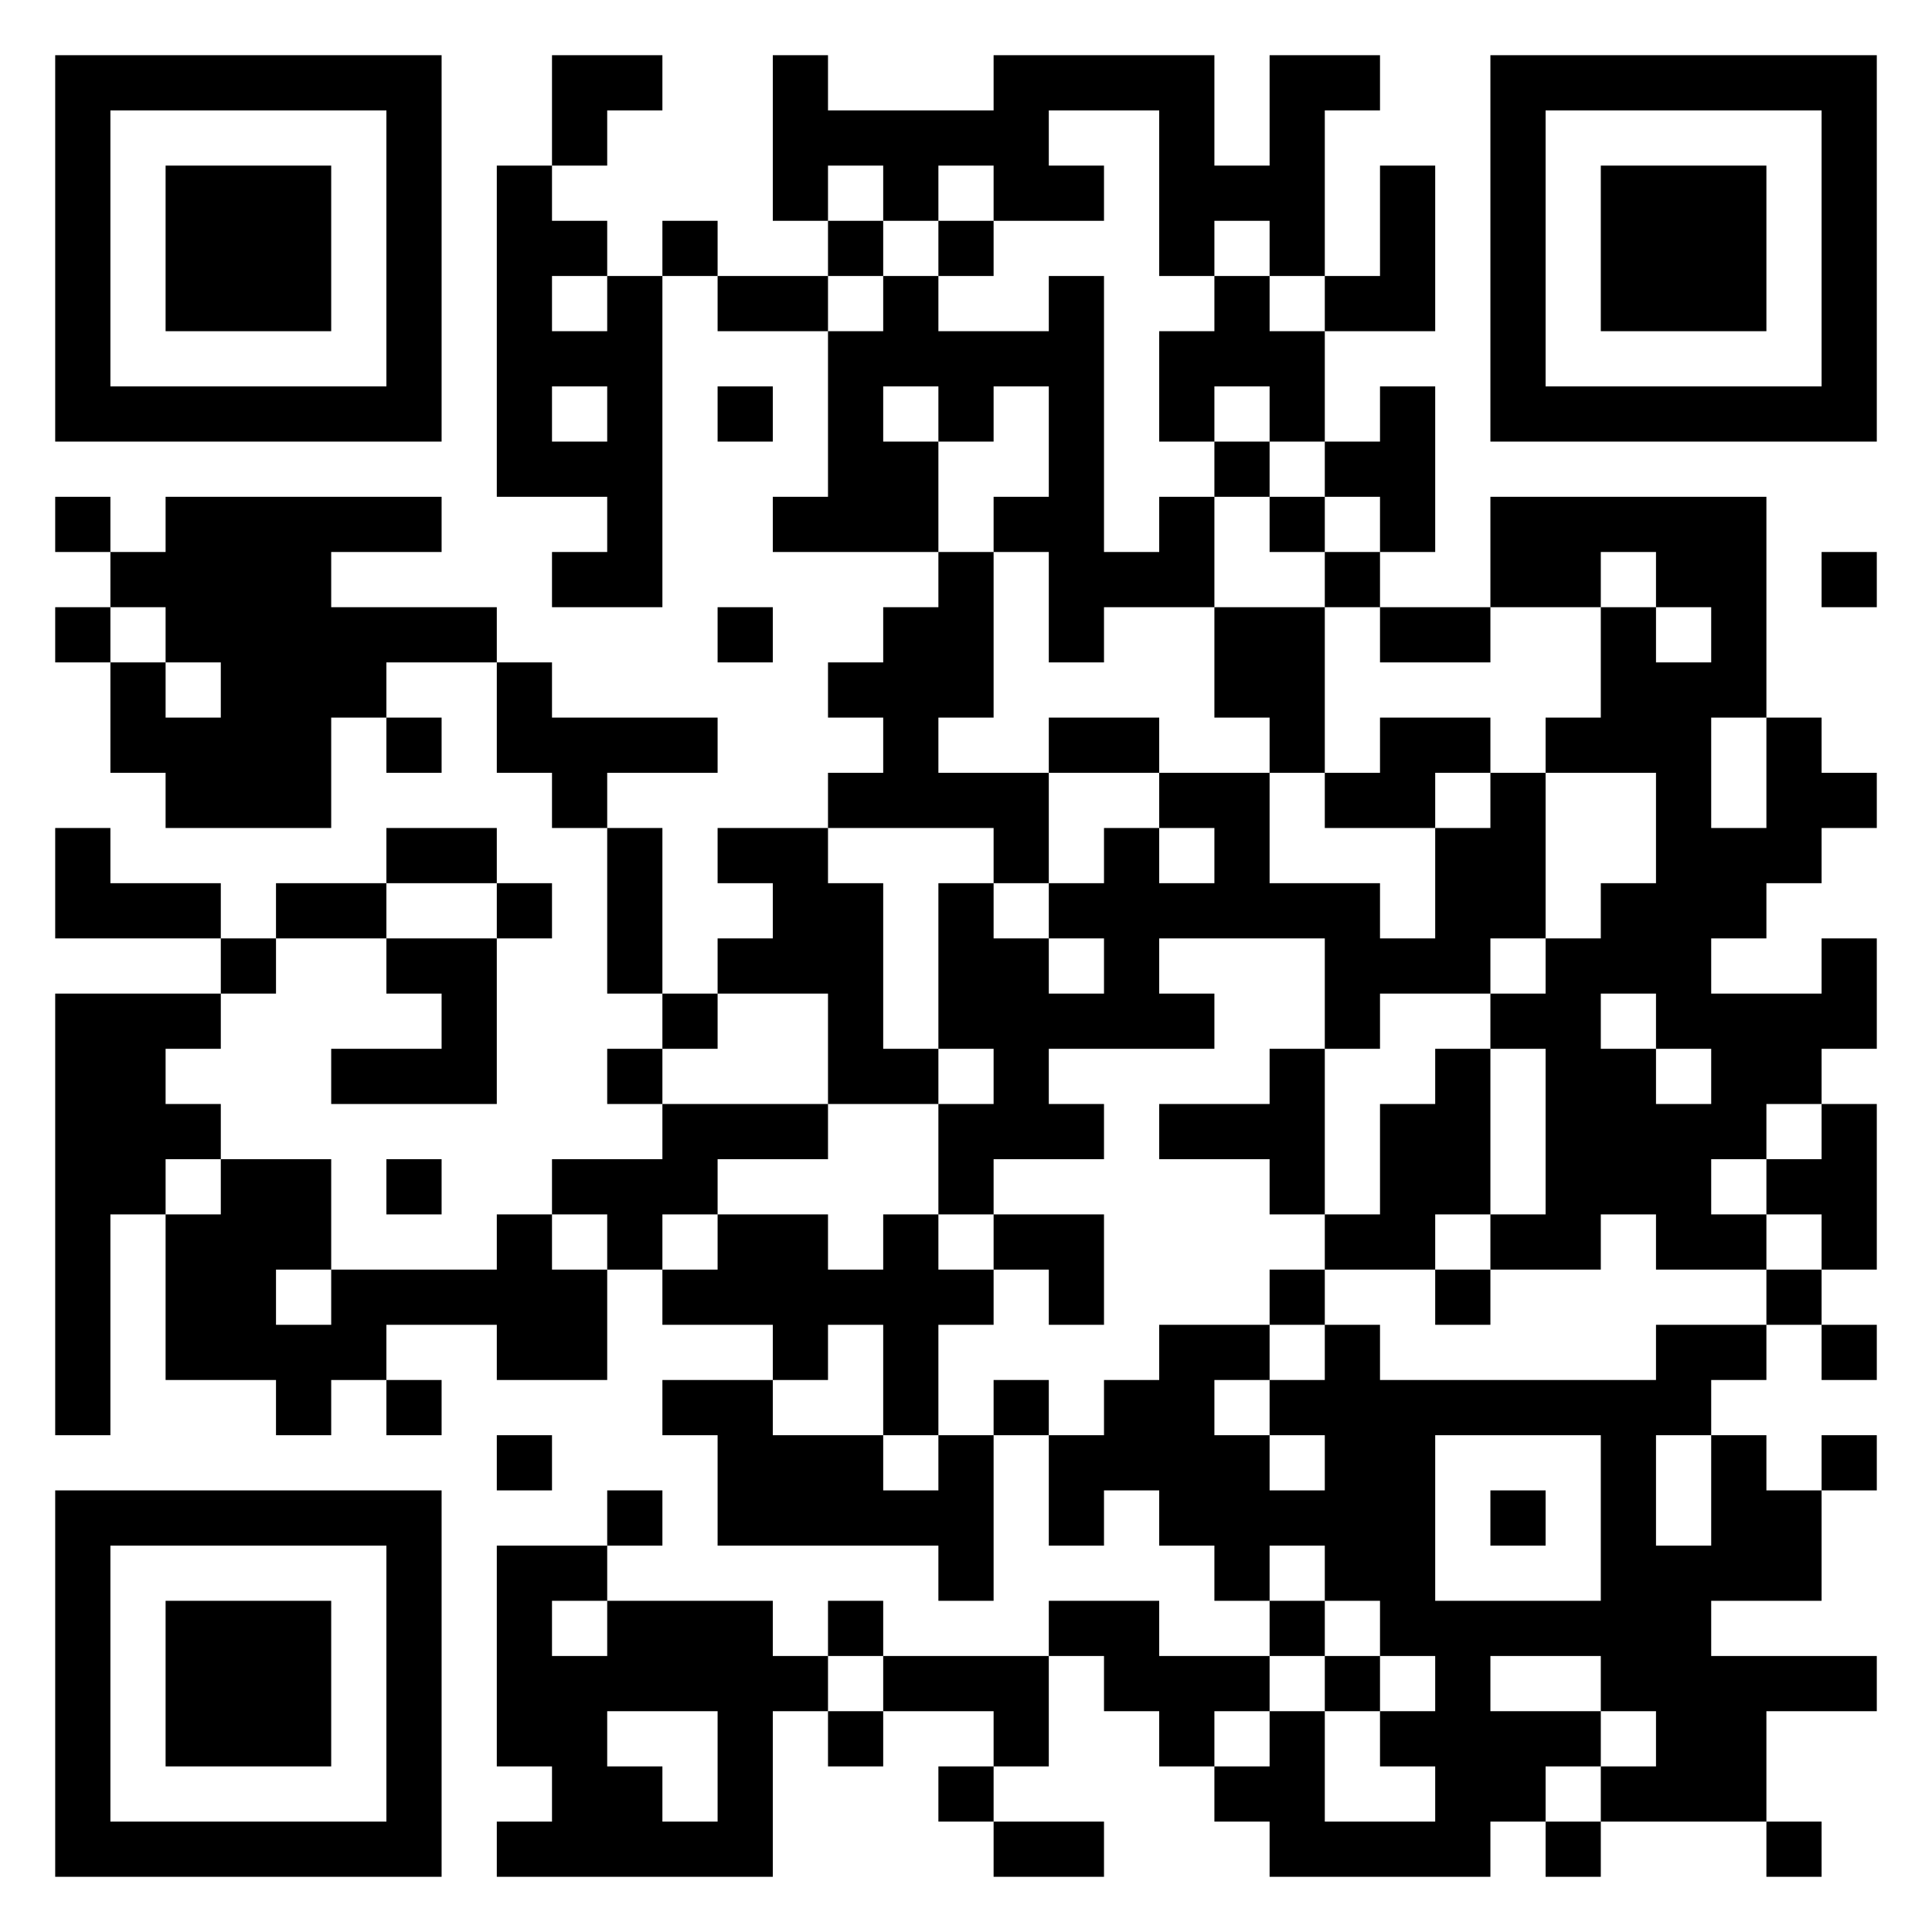
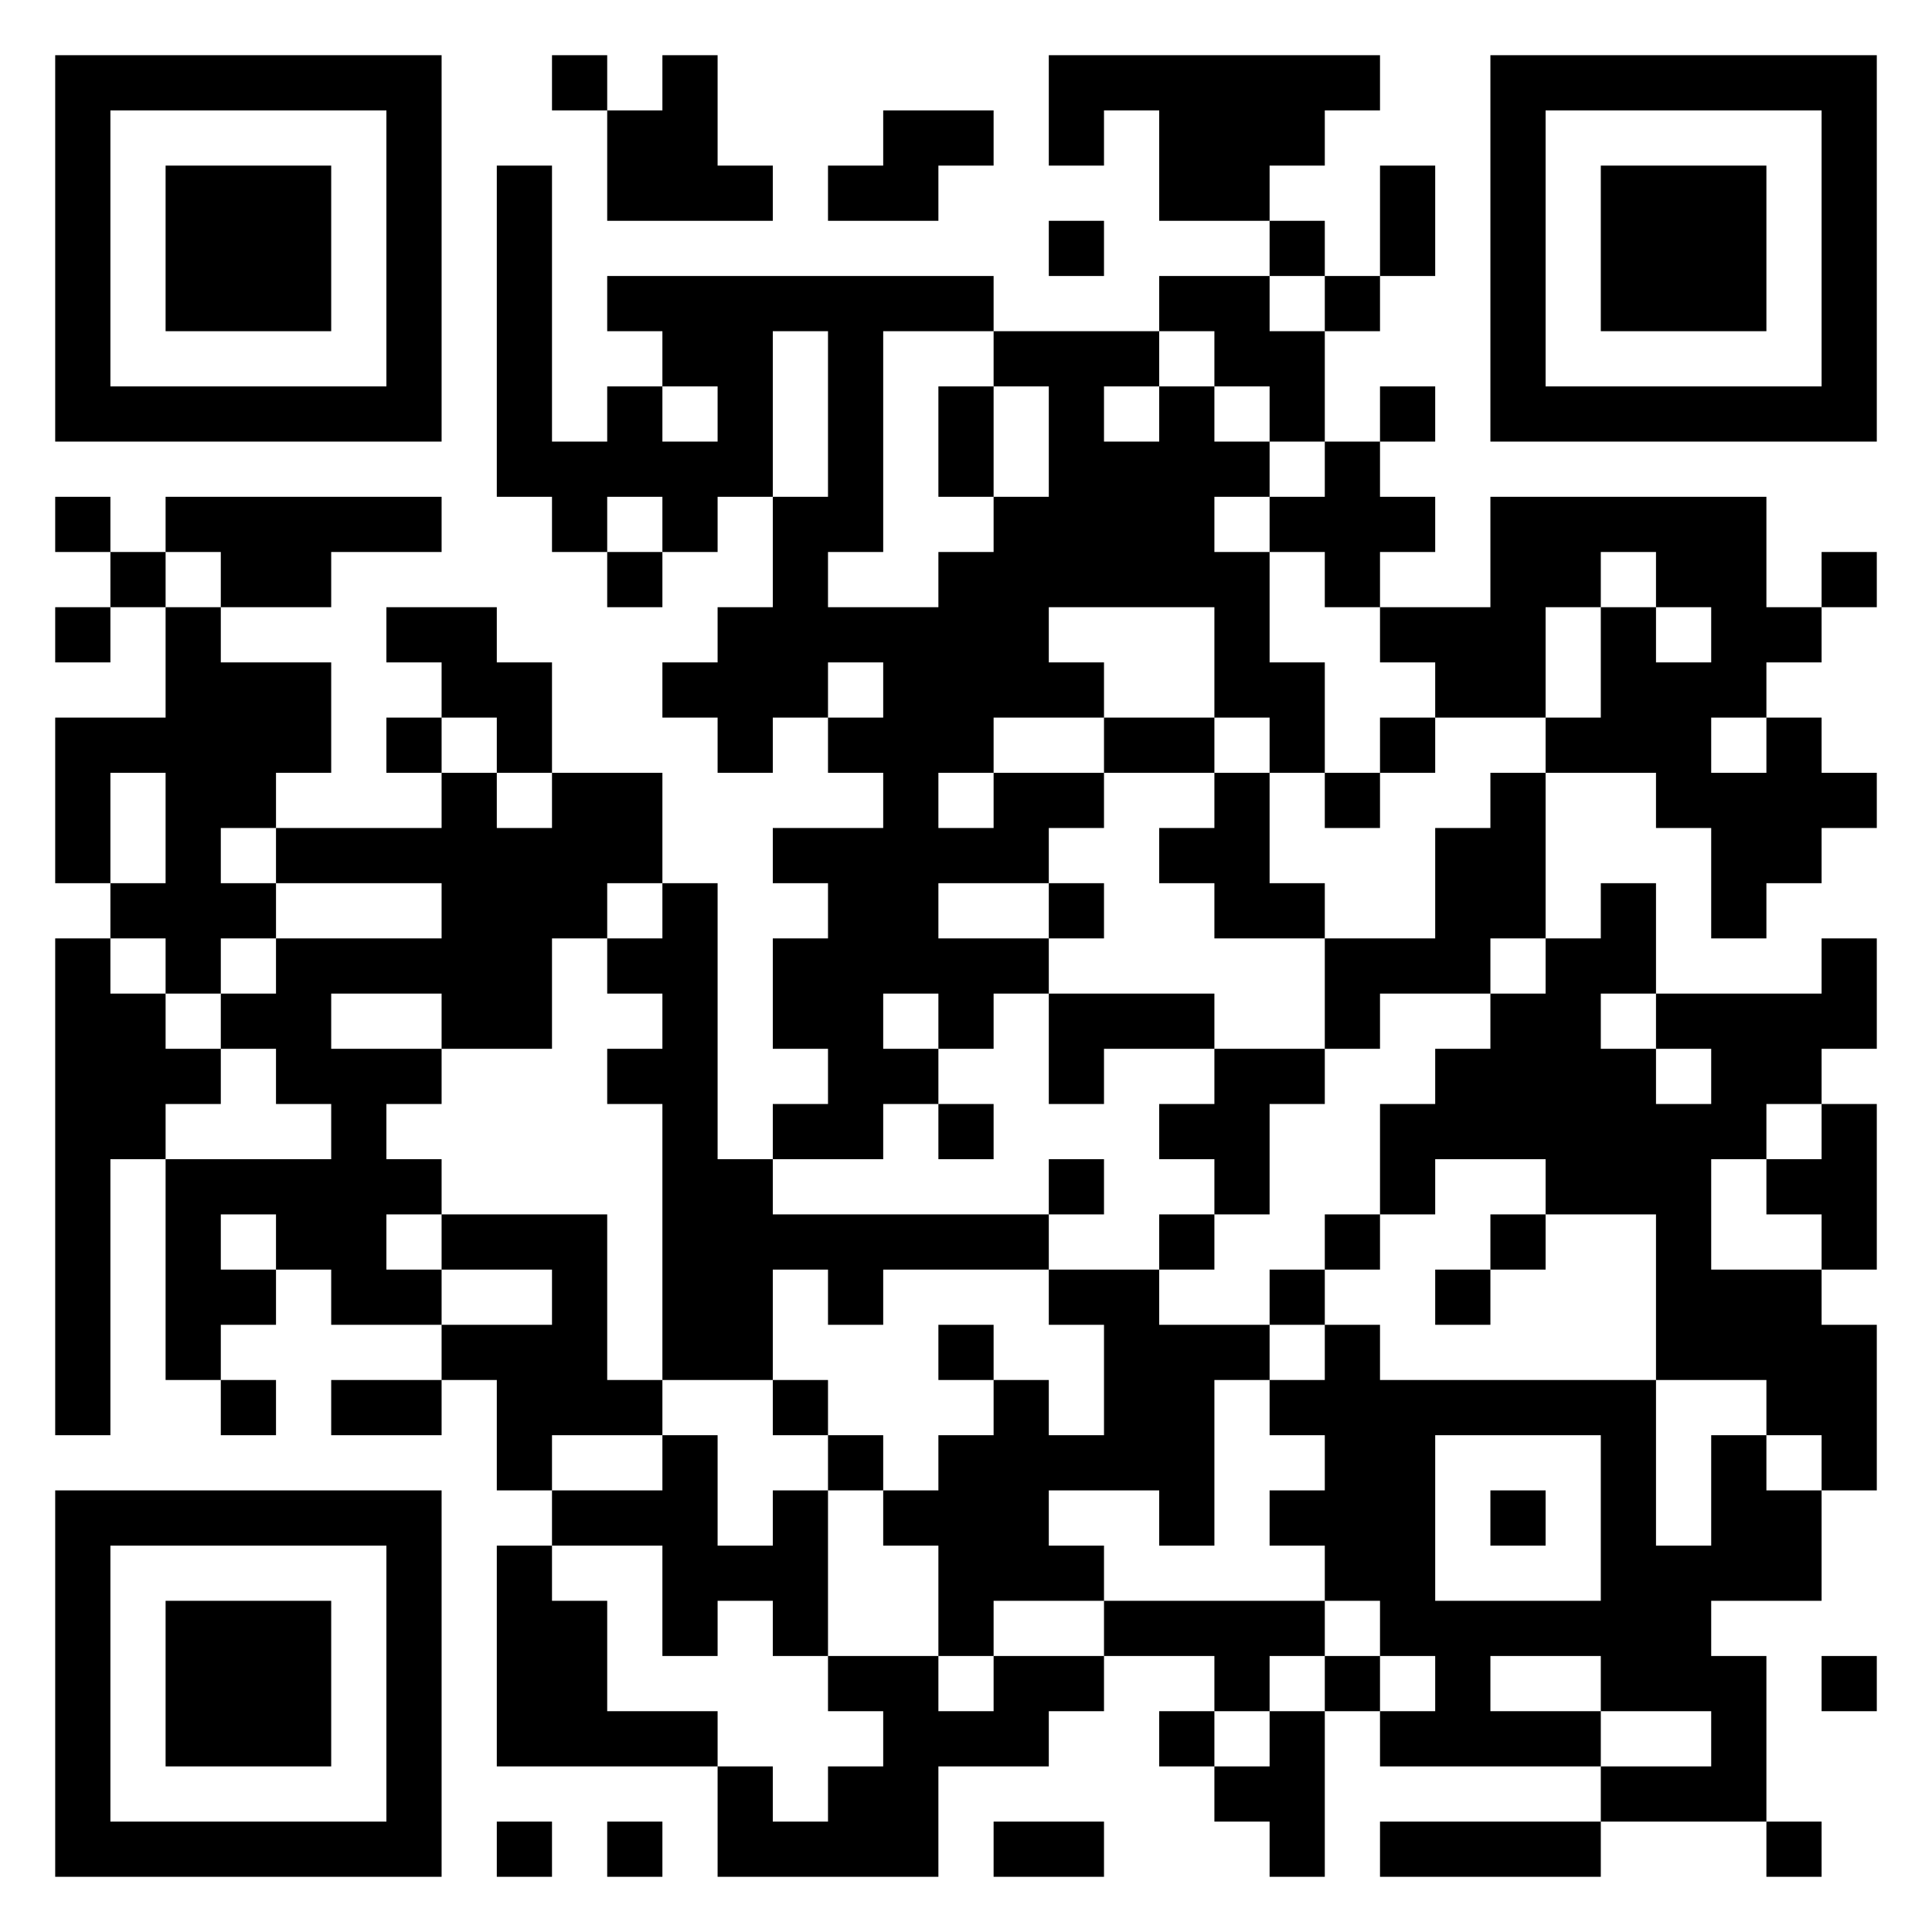
<svg xmlns="http://www.w3.org/2000/svg" viewBox="0 0 35 35">
-   <path d="M1 1h7v7h-7zM10 1h2v1h-1v1h-1zM14 1h1v1h3v-1h4v2h1v-2h2v1h-1v3h-1v-1h-1v1h-1v-3h-2v1h1v1h-2v-1h-1v1h-1v-1h-1v1h-1zM27 1h7v7h-7zM2 2v5h5v-5zM28 2v5h5v-5zM3 3h3v3h-3zM9 3h1v1h1v1h-1v1h1v-1h1v6h-2v-1h1v-1h-2zM25 3h1v3h-2v-1h1zM29 3h3v3h-3zM12 4h1v1h-1zM15 4h1v1h-1zM17 4h1v1h-1zM13 5h2v1h-2zM16 5h1v1h2v-1h1v5h1v-1h1v2h-2v1h-1v-2h-1v-1h1v-2h-1v1h-1v-1h-1v1h1v2h-3v-1h1v-3h1zM22 5h1v1h1v2h-1v-1h-1v1h-1v-2h1zM10 7v1h1v-1zM13 7h1v1h-1zM25 7h1v3h-1v-1h-1v-1h1zM22 8h1v1h-1zM1 9h1v1h-1zM3 9h5v1h-2v1h3v1h-2v1h-1v2h-3v-1h-1v-2h1v1h1v-1h-1v-1h-1v-1h1zM23 9h1v1h-1zM27 9h5v4h-1v2h1v-2h1v1h1v1h-1v1h-1v1h-1v1h2v-1h1v2h-1v1h-1v1h-1v1h1v1h-2v-1h-1v1h-2v-1h1v-3h-1v-1h1v-1h1v-1h1v-2h-2v-1h1v-2h1v1h1v-1h-1v-1h-1v1h-2zM17 10h1v3h-1v1h2v2h-1v-1h-3v-1h1v-1h-1v-1h1v-1h1zM24 10h1v1h-1zM33 10h1v1h-1zM1 11h1v1h-1zM13 11h1v1h-1zM22 11h2v3h-1v-1h-1zM25 11h2v1h-2zM9 12h1v1h3v1h-2v1h-1v-1h-1zM7 13h1v1h-1zM19 13h2v1h-2zM25 13h2v1h-1v1h-2v-1h1zM21 14h2v2h2v1h1v-2h1v-1h1v3h-1v1h-2v1h-1v-2h-3v1h1v1h-3v1h1v1h-2v1h-1v-2h1v-1h-1v-3h1v1h1v1h1v-1h-1v-1h1v-1h1v1h1v-1h-1zM1 15h1v1h2v1h-3zM7 15h2v1h-2zM11 15h1v3h-1zM13 15h2v1h1v3h1v1h-2v-2h-2v-1h1v-1h-1zM5 16h2v1h-2zM9 16h1v1h-1zM4 17h1v1h-1zM7 17h2v3h-3v-1h2v-1h-1zM1 18h3v1h-1v1h1v1h-1v1h-1v4h-1zM12 18h1v1h-1zM29 18v1h1v1h1v-1h-1v-1zM11 19h1v1h-1zM23 19h1v3h-1v-1h-2v-1h2zM26 19h1v3h-1v1h-2v-1h1v-2h1zM12 20h3v1h-2v1h-1v1h-1v-1h-1v-1h2zM33 20h1v3h-1v-1h-1v-1h1zM4 21h2v2h-1v1h1v-1h3v-1h1v1h1v2h-2v-1h-2v1h-1v1h-1v-1h-2v-3h1zM7 21h1v1h-1zM13 22h2v1h1v-1h1v1h1v1h-1v2h-1v-2h-1v1h-1v-1h-2v-1h1zM18 22h2v2h-1v-1h-1zM23 23h1v1h-1zM26 23h1v1h-1zM32 23h1v1h-1zM21 24h2v1h-1v1h1v1h1v-1h-1v-1h1v-1h1v1h5v-1h2v1h-1v1h-1v2h1v-2h1v1h1v2h-2v1h3v1h-2v2h-3v-1h1v-1h-1v-1h-2v1h2v1h-1v1h-1v1h-4v-1h-1v-1h1v-1h1v2h2v-1h-1v-1h1v-1h-1v-1h-1v-1h-1v1h-1v-1h-1v-1h-1v1h-1v-2h1v-1h1zM33 24h1v1h-1zM7 25h1v1h-1zM12 25h2v1h2v1h1v-1h1v3h-1v-1h-4v-2h-1zM18 25h1v1h-1zM9 26h1v1h-1zM26 26v3h3v-3zM33 26h1v1h-1zM1 27h7v7h-7zM11 27h1v1h-1zM27 27h1v1h-1zM2 28v5h5v-5zM9 28h2v1h-1v1h1v-1h3v1h1v1h-1v3h-5v-1h1v-1h-1zM3 29h3v3h-3zM15 29h1v1h-1zM19 29h2v1h2v1h-1v1h-1v-1h-1v-1h-1zM23 29h1v1h-1zM16 30h3v2h-1v-1h-2zM24 30h1v1h-1zM11 31v1h1v1h1v-2zM15 31h1v1h-1zM17 32h1v1h-1zM18 33h2v1h-2zM28 33h1v1h-1zM32 33h1v1h-1z" />
+   <path d="M1 1h7v7h-7zM10 1h1v1h-1zM12 1h1v2h1v1h-3v-2h1zM19 1h6v1h-1v1h-1v1h-2v-2h-1v1h-1zM27 1h7v7h-7zM2 2v5h5v-5zM16 2h2v1h-1v1h-2v-1h1zM28 2v5h5v-5zM3 3h3v3h-3zM9 3h1v5h1v-1h1v1h1v-1h-1v-1h-1v-1h7v1h-2v4h-1v1h2v-1h1v-1h1v-2h-1v-1h3v1h-1v1h1v-1h1v1h1v1h-1v1h1v2h1v2h-1v-1h-1v-2h-3v1h1v1h-2v1h-1v1h1v-1h2v1h-1v1h-2v1h2v1h-1v1h-1v-1h-1v1h1v1h-1v1h-2v-1h1v-1h-1v-2h1v-1h-1v-1h2v-1h-1v-1h1v-1h-1v1h-1v1h-1v-1h-1v-1h1v-1h1v-2h1v-3h-1v3h-1v1h-1v-1h-1v1h-1v-1h-1zM25 3h1v2h-1zM29 3h3v3h-3zM19 4h1v1h-1zM23 4h1v1h-1zM21 5h2v1h1v2h-1v-1h-1v-1h-1zM24 5h1v1h-1zM17 7h1v2h-1zM25 7h1v1h-1zM24 8h1v1h1v1h-1v1h-1v-1h-1v-1h1zM1 9h1v1h-1zM3 9h5v1h-2v1h-2v-1h-1zM27 9h5v2h1v1h-1v1h-1v1h1v-1h1v1h1v1h-1v1h-1v1h-1v-2h-1v-1h-2v-1h1v-2h1v1h1v-1h-1v-1h-1v1h-1v2h-2v-1h-1v-1h2zM2 10h1v1h-1zM11 10h1v1h-1zM33 10h1v1h-1zM1 11h1v1h-1zM3 11h1v1h2v2h-1v1h-1v1h1v1h-1v1h-1v-1h-1v-1h1v-2h-1v2h-1v-3h2zM7 11h2v1h1v2h-1v-1h-1v-1h-1zM7 13h1v1h-1zM20 13h2v1h-2zM25 13h1v1h-1zM8 14h1v1h1v-1h2v2h-1v1h-1v2h-2v-1h-2v1h2v1h-1v1h1v1h-1v1h1v1h-2v-1h-1v-1h-1v1h1v1h-1v1h-1v-4h3v-1h-1v-1h-1v-1h1v-1h3v-1h-3v-1h3zM22 14h1v2h1v1h-2v-1h-1v-1h1zM24 14h1v1h-1zM27 14h1v3h-1v1h-2v1h-1v-2h2v-2h1zM12 16h1v5h1v1h5v1h-3v1h-1v-1h-1v2h-2v-5h-1v-1h1v-1h-1v-1h1zM19 16h1v1h-1zM29 16h1v2h-1v1h1v1h1v-1h-1v-1h3v-1h1v2h-1v1h-1v1h-1v2h2v1h1v3h-1v-1h-1v-1h-2v-3h-2v-1h-2v1h-1v-2h1v-1h1v-1h1v-1h1zM1 17h1v1h1v1h1v1h-1v1h-1v5h-1zM19 18h3v1h-2v1h-1zM22 19h2v1h-1v2h-1v-1h-1v-1h1zM17 20h1v1h-1zM33 20h1v3h-1v-1h-1v-1h1zM19 21h1v1h-1zM8 22h3v3h1v1h-2v1h-1v-2h-1v-1h2v-1h-2zM21 22h1v1h-1zM24 22h1v1h-1zM27 22h1v1h-1zM19 23h2v1h2v1h-1v3h-1v-1h-2v1h1v1h-2v1h-1v-2h-1v-1h1v-1h1v-1h1v1h1v-2h-1zM23 23h1v1h-1zM26 23h1v1h-1zM17 24h1v1h-1zM24 24h1v1h5v3h1v-2h1v1h1v2h-2v1h1v3h-3v-1h2v-1h-2v-1h-2v1h2v1h-4v-1h1v-1h-1v-1h-1v-1h-1v-1h1v-1h-1v-1h1zM4 25h1v1h-1zM6 25h2v1h-2zM14 25h1v1h-1zM12 26h1v2h1v-1h1v3h-1v-1h-1v1h-1v-2h-2v-1h2zM15 26h1v1h-1zM26 26v3h3v-3zM1 27h7v7h-7zM27 27h1v1h-1zM2 28v5h5v-5zM9 28h1v1h1v2h2v1h-4zM3 29h3v3h-3zM20 29h4v1h-1v1h-1v-1h-2zM15 30h2v1h1v-1h2v1h-1v1h-2v2h-4v-2h1v1h1v-1h1v-1h-1zM24 30h1v1h-1zM33 30h1v1h-1zM21 31h1v1h-1zM23 31h1v3h-1v-1h-1v-1h1zM9 33h1v1h-1zM11 33h1v1h-1zM18 33h2v1h-2zM25 33h4v1h-4zM32 33h1v1h-1z" />
</svg>
